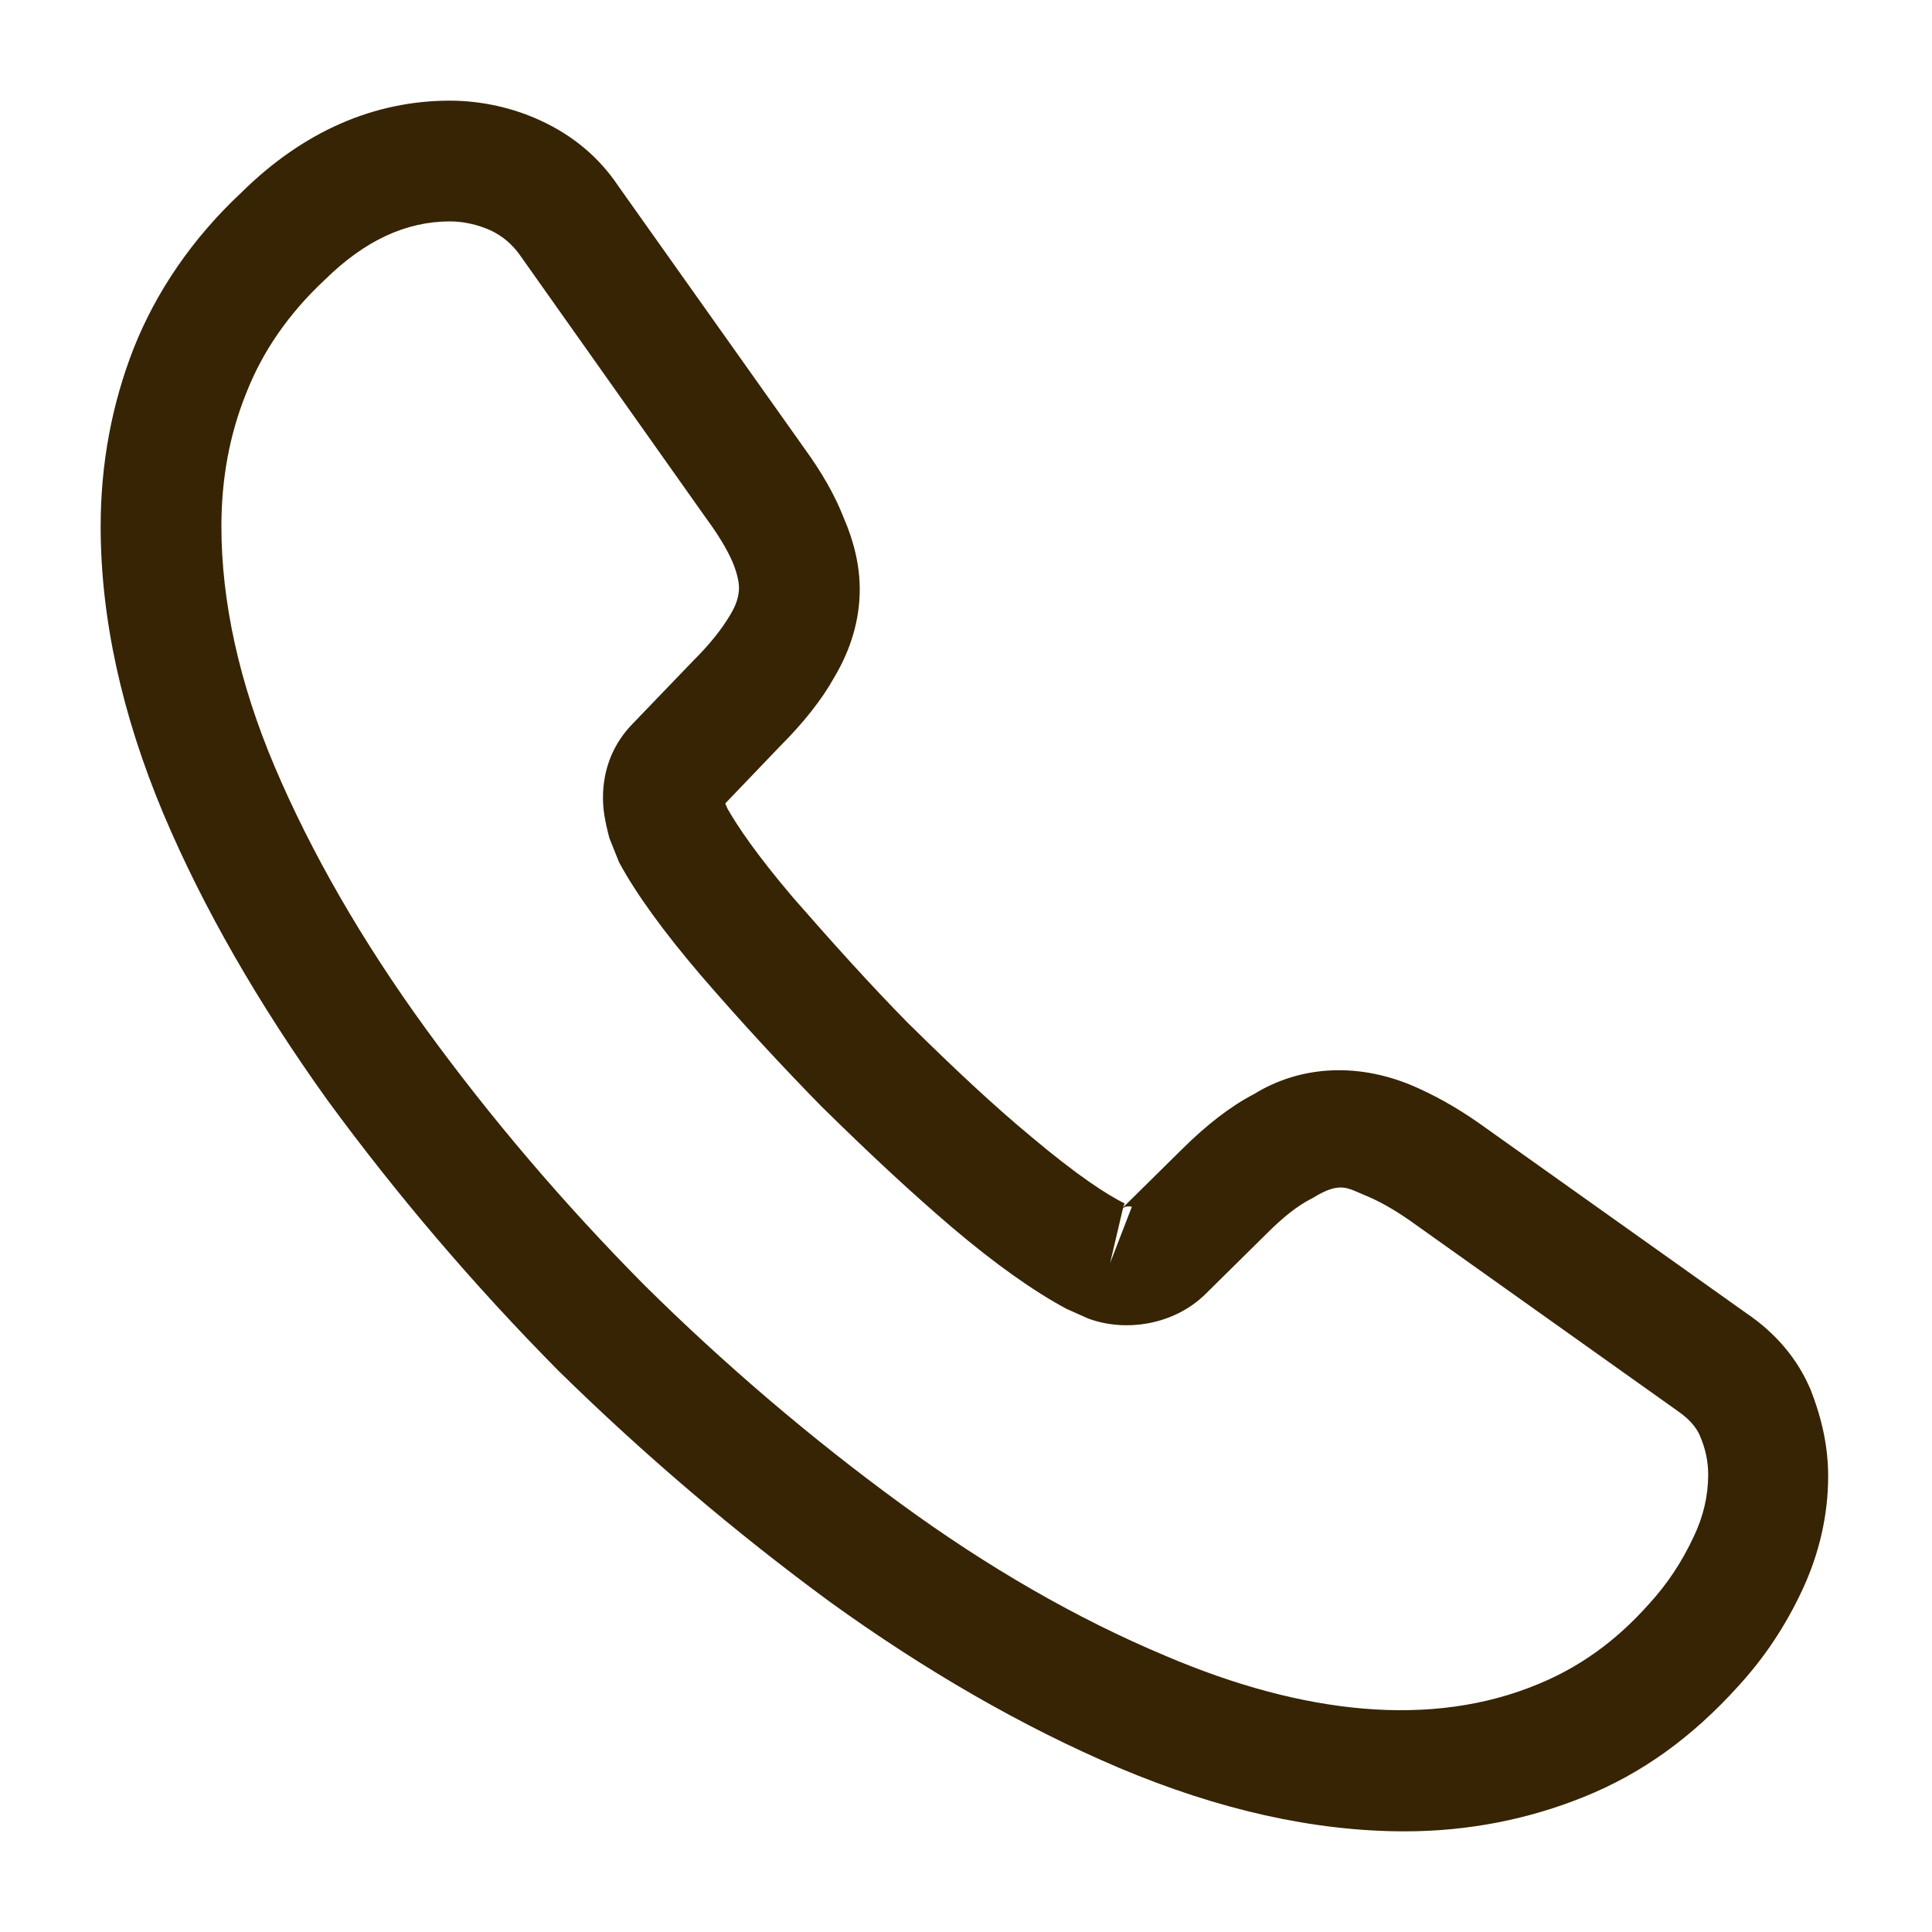
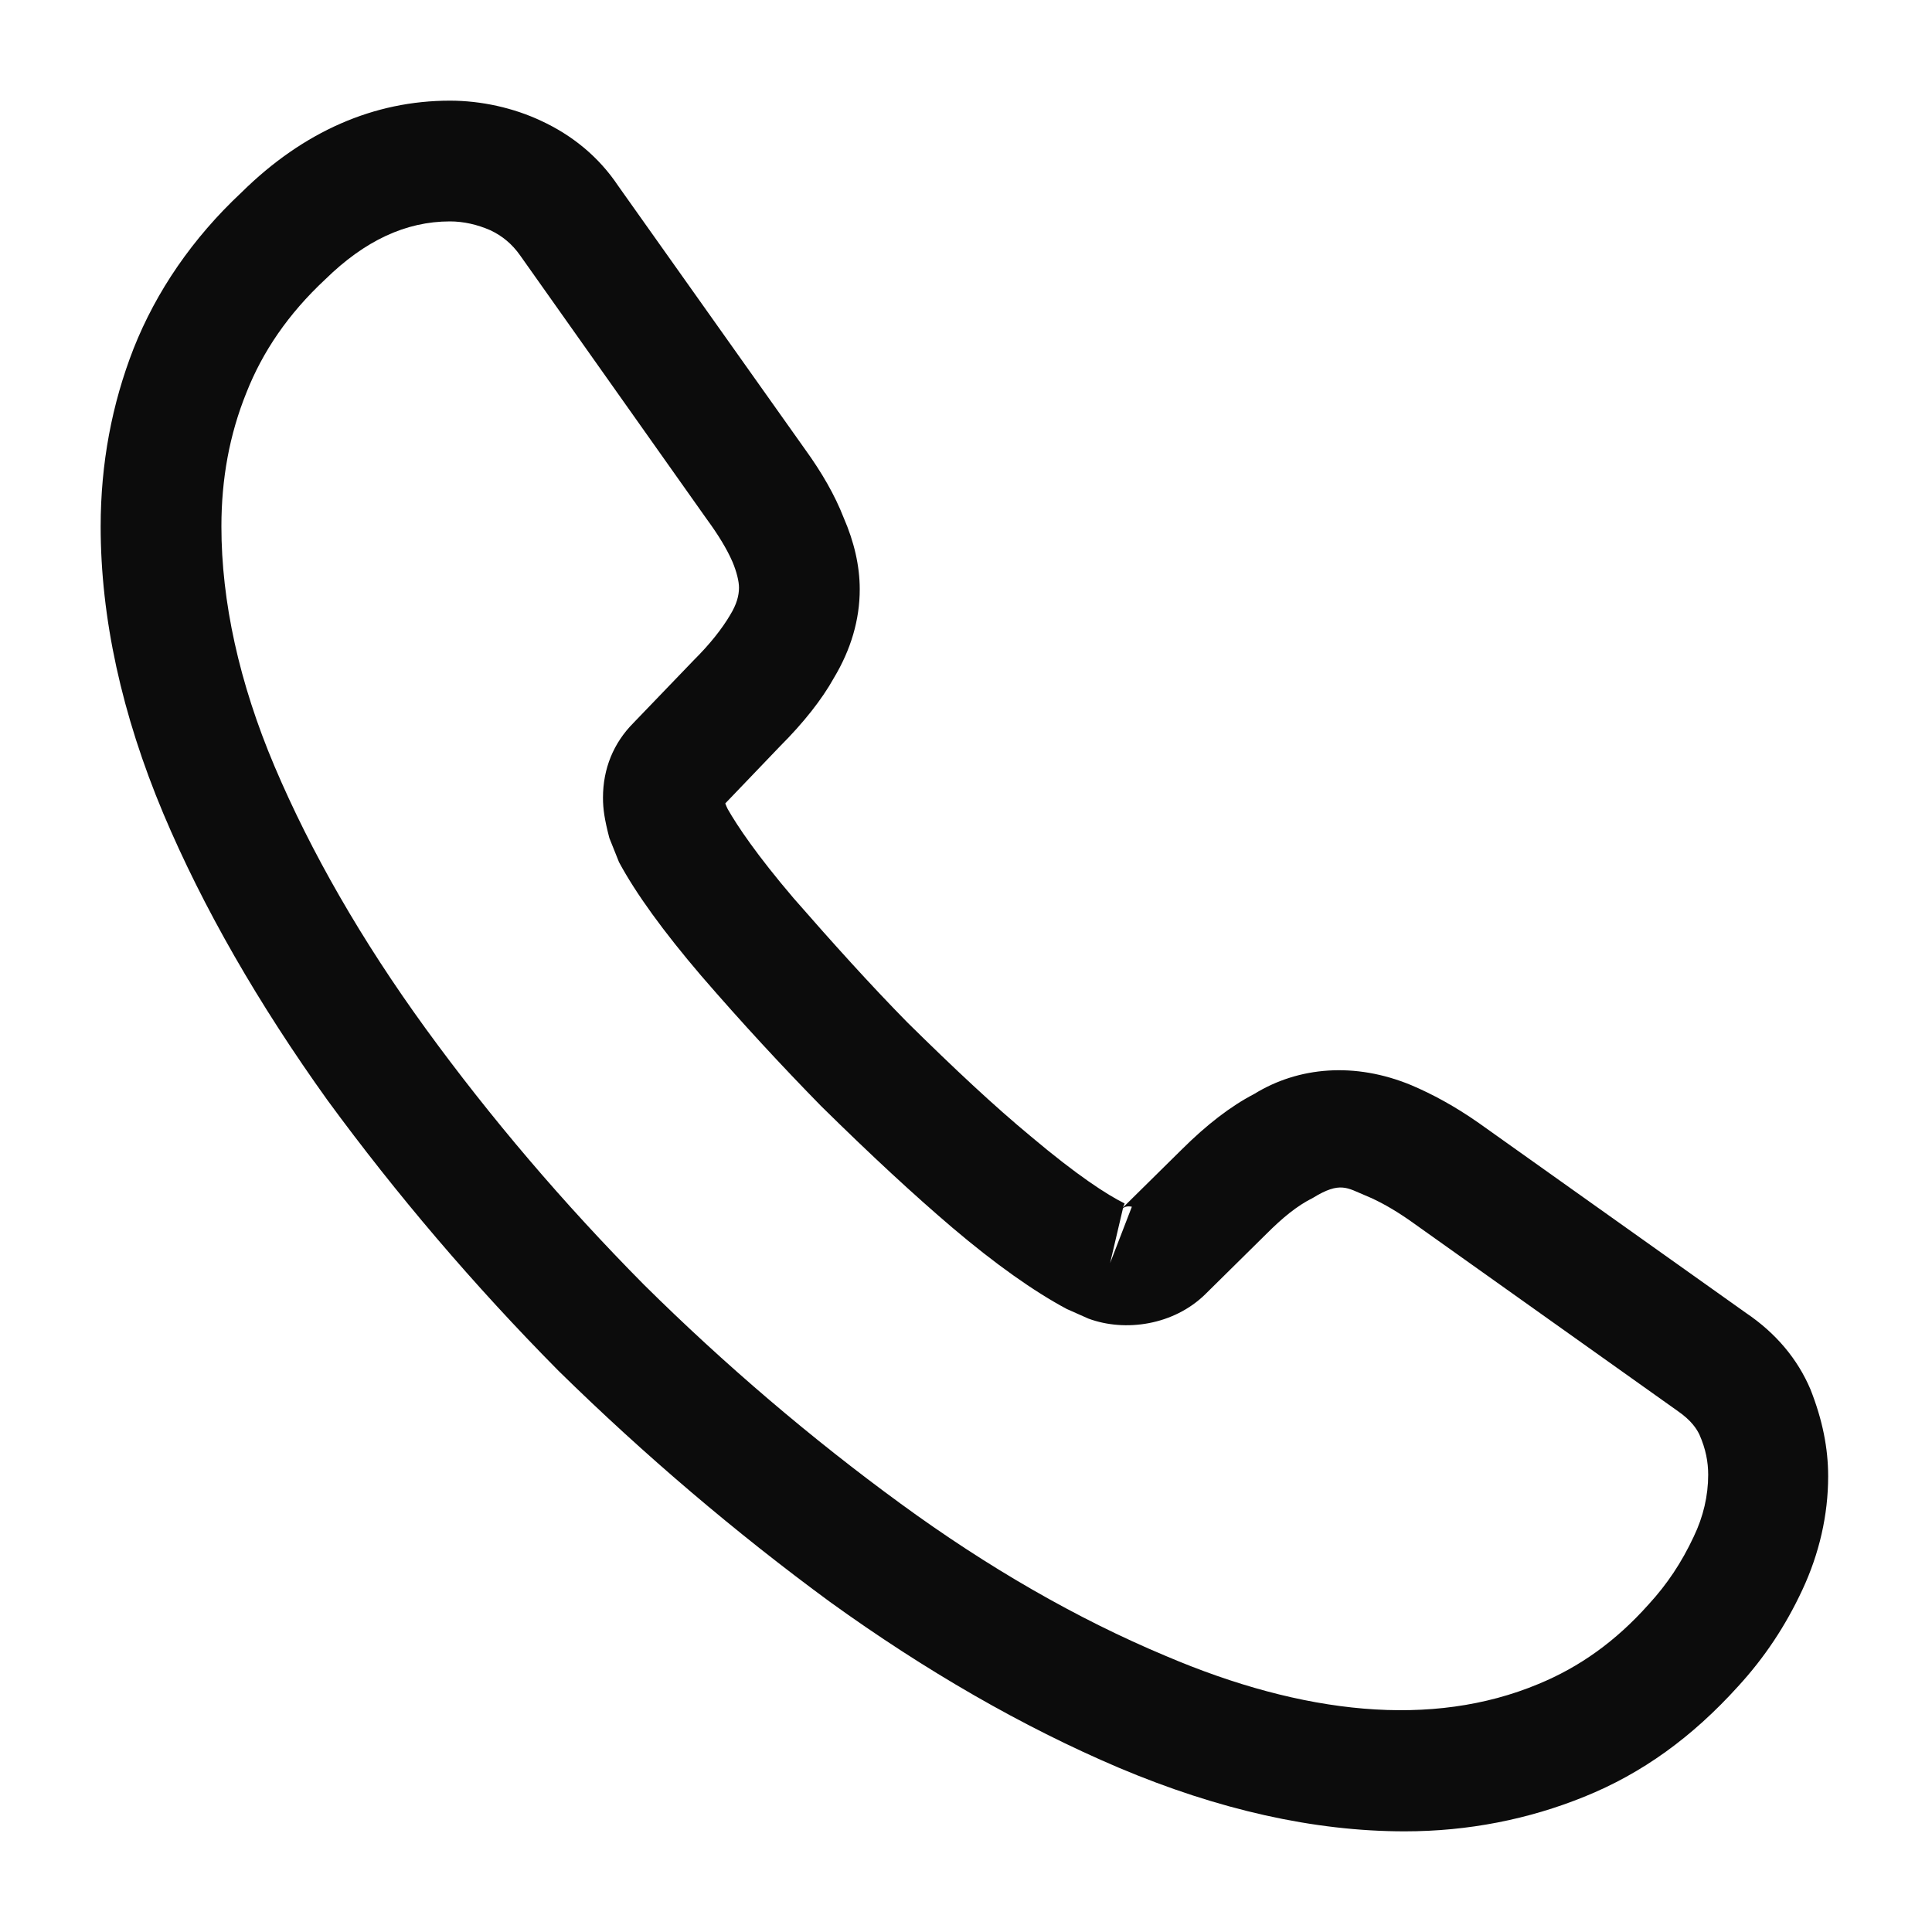
<svg xmlns="http://www.w3.org/2000/svg" width="20" height="20" viewBox="0 0 20 20" fill="none">
-   <path d="M14.542 18.958C13.6 18.958 12.608 18.733 11.583 18.3C10.583 17.875 9.575 17.292 8.592 16.583C7.617 15.867 6.675 15.067 5.783 14.192C4.9 13.3 4.1 12.358 3.392 11.392C2.675 10.392 2.1 9.392 1.692 8.425C1.258 7.392 1.042 6.392 1.042 5.45C1.042 4.8 1.158 4.183 1.383 3.608C1.617 3.017 1.992 2.467 2.5 1.992C3.142 1.358 3.875 1.042 4.658 1.042C4.983 1.042 5.317 1.117 5.6 1.25C5.925 1.4 6.2 1.625 6.4 1.925L8.333 4.65C8.508 4.892 8.642 5.125 8.733 5.358C8.842 5.608 8.9 5.858 8.9 6.1C8.9 6.417 8.808 6.725 8.633 7.017C8.508 7.242 8.317 7.483 8.075 7.725L7.508 8.317C7.517 8.342 7.525 8.358 7.533 8.375C7.633 8.55 7.833 8.85 8.217 9.3C8.625 9.767 9.008 10.192 9.392 10.583C9.883 11.067 10.292 11.45 10.675 11.767C11.15 12.167 11.458 12.367 11.642 12.458L11.625 12.5L12.233 11.9C12.492 11.642 12.742 11.45 12.983 11.325C13.442 11.042 14.025 10.992 14.608 11.233C14.825 11.325 15.058 11.45 15.308 11.625L18.075 13.592C18.383 13.8 18.608 14.067 18.742 14.383C18.867 14.7 18.925 14.992 18.925 15.283C18.925 15.683 18.833 16.083 18.658 16.458C18.483 16.833 18.267 17.158 17.992 17.458C17.517 17.983 17 18.358 16.4 18.6C15.825 18.833 15.2 18.958 14.542 18.958ZM4.658 2.292C4.2 2.292 3.775 2.492 3.367 2.892C2.983 3.25 2.717 3.642 2.55 4.067C2.375 4.5 2.292 4.958 2.292 5.45C2.292 6.225 2.475 7.067 2.842 7.933C3.217 8.817 3.742 9.733 4.408 10.65C5.075 11.567 5.833 12.458 6.667 13.3C7.5 14.125 8.4 14.892 9.325 15.567C10.225 16.225 11.15 16.758 12.067 17.142C13.492 17.75 14.825 17.892 15.925 17.433C16.35 17.258 16.725 16.992 17.067 16.608C17.258 16.4 17.408 16.175 17.533 15.908C17.633 15.7 17.683 15.483 17.683 15.267C17.683 15.133 17.658 15 17.592 14.85C17.567 14.8 17.517 14.708 17.358 14.6L14.592 12.633C14.425 12.517 14.275 12.433 14.133 12.375C13.95 12.3 13.875 12.225 13.592 12.4C13.425 12.483 13.275 12.608 13.108 12.775L12.475 13.4C12.15 13.717 11.65 13.792 11.267 13.65L11.042 13.55C10.7 13.367 10.3 13.083 9.858 12.708C9.458 12.367 9.025 11.967 8.5 11.45C8.092 11.033 7.683 10.592 7.258 10.1C6.867 9.642 6.583 9.25 6.408 8.925L6.308 8.675C6.258 8.483 6.242 8.375 6.242 8.258C6.242 7.958 6.35 7.692 6.558 7.483L7.183 6.833C7.35 6.667 7.475 6.508 7.558 6.367C7.625 6.258 7.65 6.167 7.65 6.083C7.65 6.017 7.625 5.917 7.583 5.817C7.525 5.683 7.433 5.533 7.317 5.375L5.383 2.642C5.3 2.525 5.2 2.442 5.075 2.383C4.942 2.325 4.8 2.292 4.658 2.292ZM11.625 12.508L11.492 13.075L11.717 12.492C11.675 12.483 11.642 12.492 11.625 12.508Z" fill="#362404" />
+   <path d="M14.542 18.958C13.6 18.958 12.608 18.733 11.583 18.3C10.583 17.875 9.575 17.292 8.592 16.583C7.617 15.867 6.675 15.067 5.783 14.192C4.9 13.3 4.1 12.358 3.392 11.392C2.675 10.392 2.1 9.392 1.692 8.425C1.258 7.392 1.042 6.392 1.042 5.45C1.042 4.8 1.158 4.183 1.383 3.608C1.617 3.017 1.992 2.467 2.5 1.992C3.142 1.358 3.875 1.042 4.658 1.042C4.983 1.042 5.317 1.117 5.6 1.25C5.925 1.4 6.2 1.625 6.4 1.925L8.333 4.65C8.508 4.892 8.642 5.125 8.733 5.358C8.842 5.608 8.9 5.858 8.9 6.1C8.9 6.417 8.808 6.725 8.633 7.017C8.508 7.242 8.317 7.483 8.075 7.725L7.508 8.317C7.517 8.342 7.525 8.358 7.533 8.375C7.633 8.55 7.833 8.85 8.217 9.3C8.625 9.767 9.008 10.192 9.392 10.583C9.883 11.067 10.292 11.45 10.675 11.767C11.15 12.167 11.458 12.367 11.642 12.458L11.625 12.5L12.233 11.9C12.492 11.642 12.742 11.45 12.983 11.325C13.442 11.042 14.025 10.992 14.608 11.233C14.825 11.325 15.058 11.45 15.308 11.625L18.075 13.592C18.383 13.8 18.608 14.067 18.742 14.383C18.867 14.7 18.925 14.992 18.925 15.283C18.925 15.683 18.833 16.083 18.658 16.458C18.483 16.833 18.267 17.158 17.992 17.458C17.517 17.983 17 18.358 16.4 18.6C15.825 18.833 15.2 18.958 14.542 18.958ZM4.658 2.292C4.2 2.292 3.775 2.492 3.367 2.892C2.983 3.25 2.717 3.642 2.55 4.067C2.375 4.5 2.292 4.958 2.292 5.45C2.292 6.225 2.475 7.067 2.842 7.933C3.217 8.817 3.742 9.733 4.408 10.65C5.075 11.567 5.833 12.458 6.667 13.3C7.5 14.125 8.4 14.892 9.325 15.567C10.225 16.225 11.15 16.758 12.067 17.142C13.492 17.75 14.825 17.892 15.925 17.433C16.35 17.258 16.725 16.992 17.067 16.608C17.258 16.4 17.408 16.175 17.533 15.908C17.633 15.7 17.683 15.483 17.683 15.267C17.683 15.133 17.658 15 17.592 14.85C17.567 14.8 17.517 14.708 17.358 14.6L14.592 12.633C14.425 12.517 14.275 12.433 14.133 12.375C13.95 12.3 13.875 12.225 13.592 12.4C13.425 12.483 13.275 12.608 13.108 12.775L12.475 13.4C12.15 13.717 11.65 13.792 11.267 13.65L11.042 13.55C10.7 13.367 10.3 13.083 9.858 12.708C9.458 12.367 9.025 11.967 8.5 11.45C8.092 11.033 7.683 10.592 7.258 10.1C6.867 9.642 6.583 9.25 6.408 8.925L6.308 8.675C6.258 8.483 6.242 8.375 6.242 8.258C6.242 7.958 6.35 7.692 6.558 7.483L7.183 6.833C7.35 6.667 7.475 6.508 7.558 6.367C7.625 6.258 7.65 6.167 7.65 6.083C7.65 6.017 7.625 5.917 7.583 5.817C7.525 5.683 7.433 5.533 7.317 5.375L5.383 2.642C5.3 2.525 5.2 2.442 5.075 2.383C4.942 2.325 4.8 2.292 4.658 2.292ZM11.625 12.508L11.492 13.075L11.717 12.492C11.675 12.483 11.642 12.492 11.625 12.508Z" fill="#0c0c0c" />
</svg>
